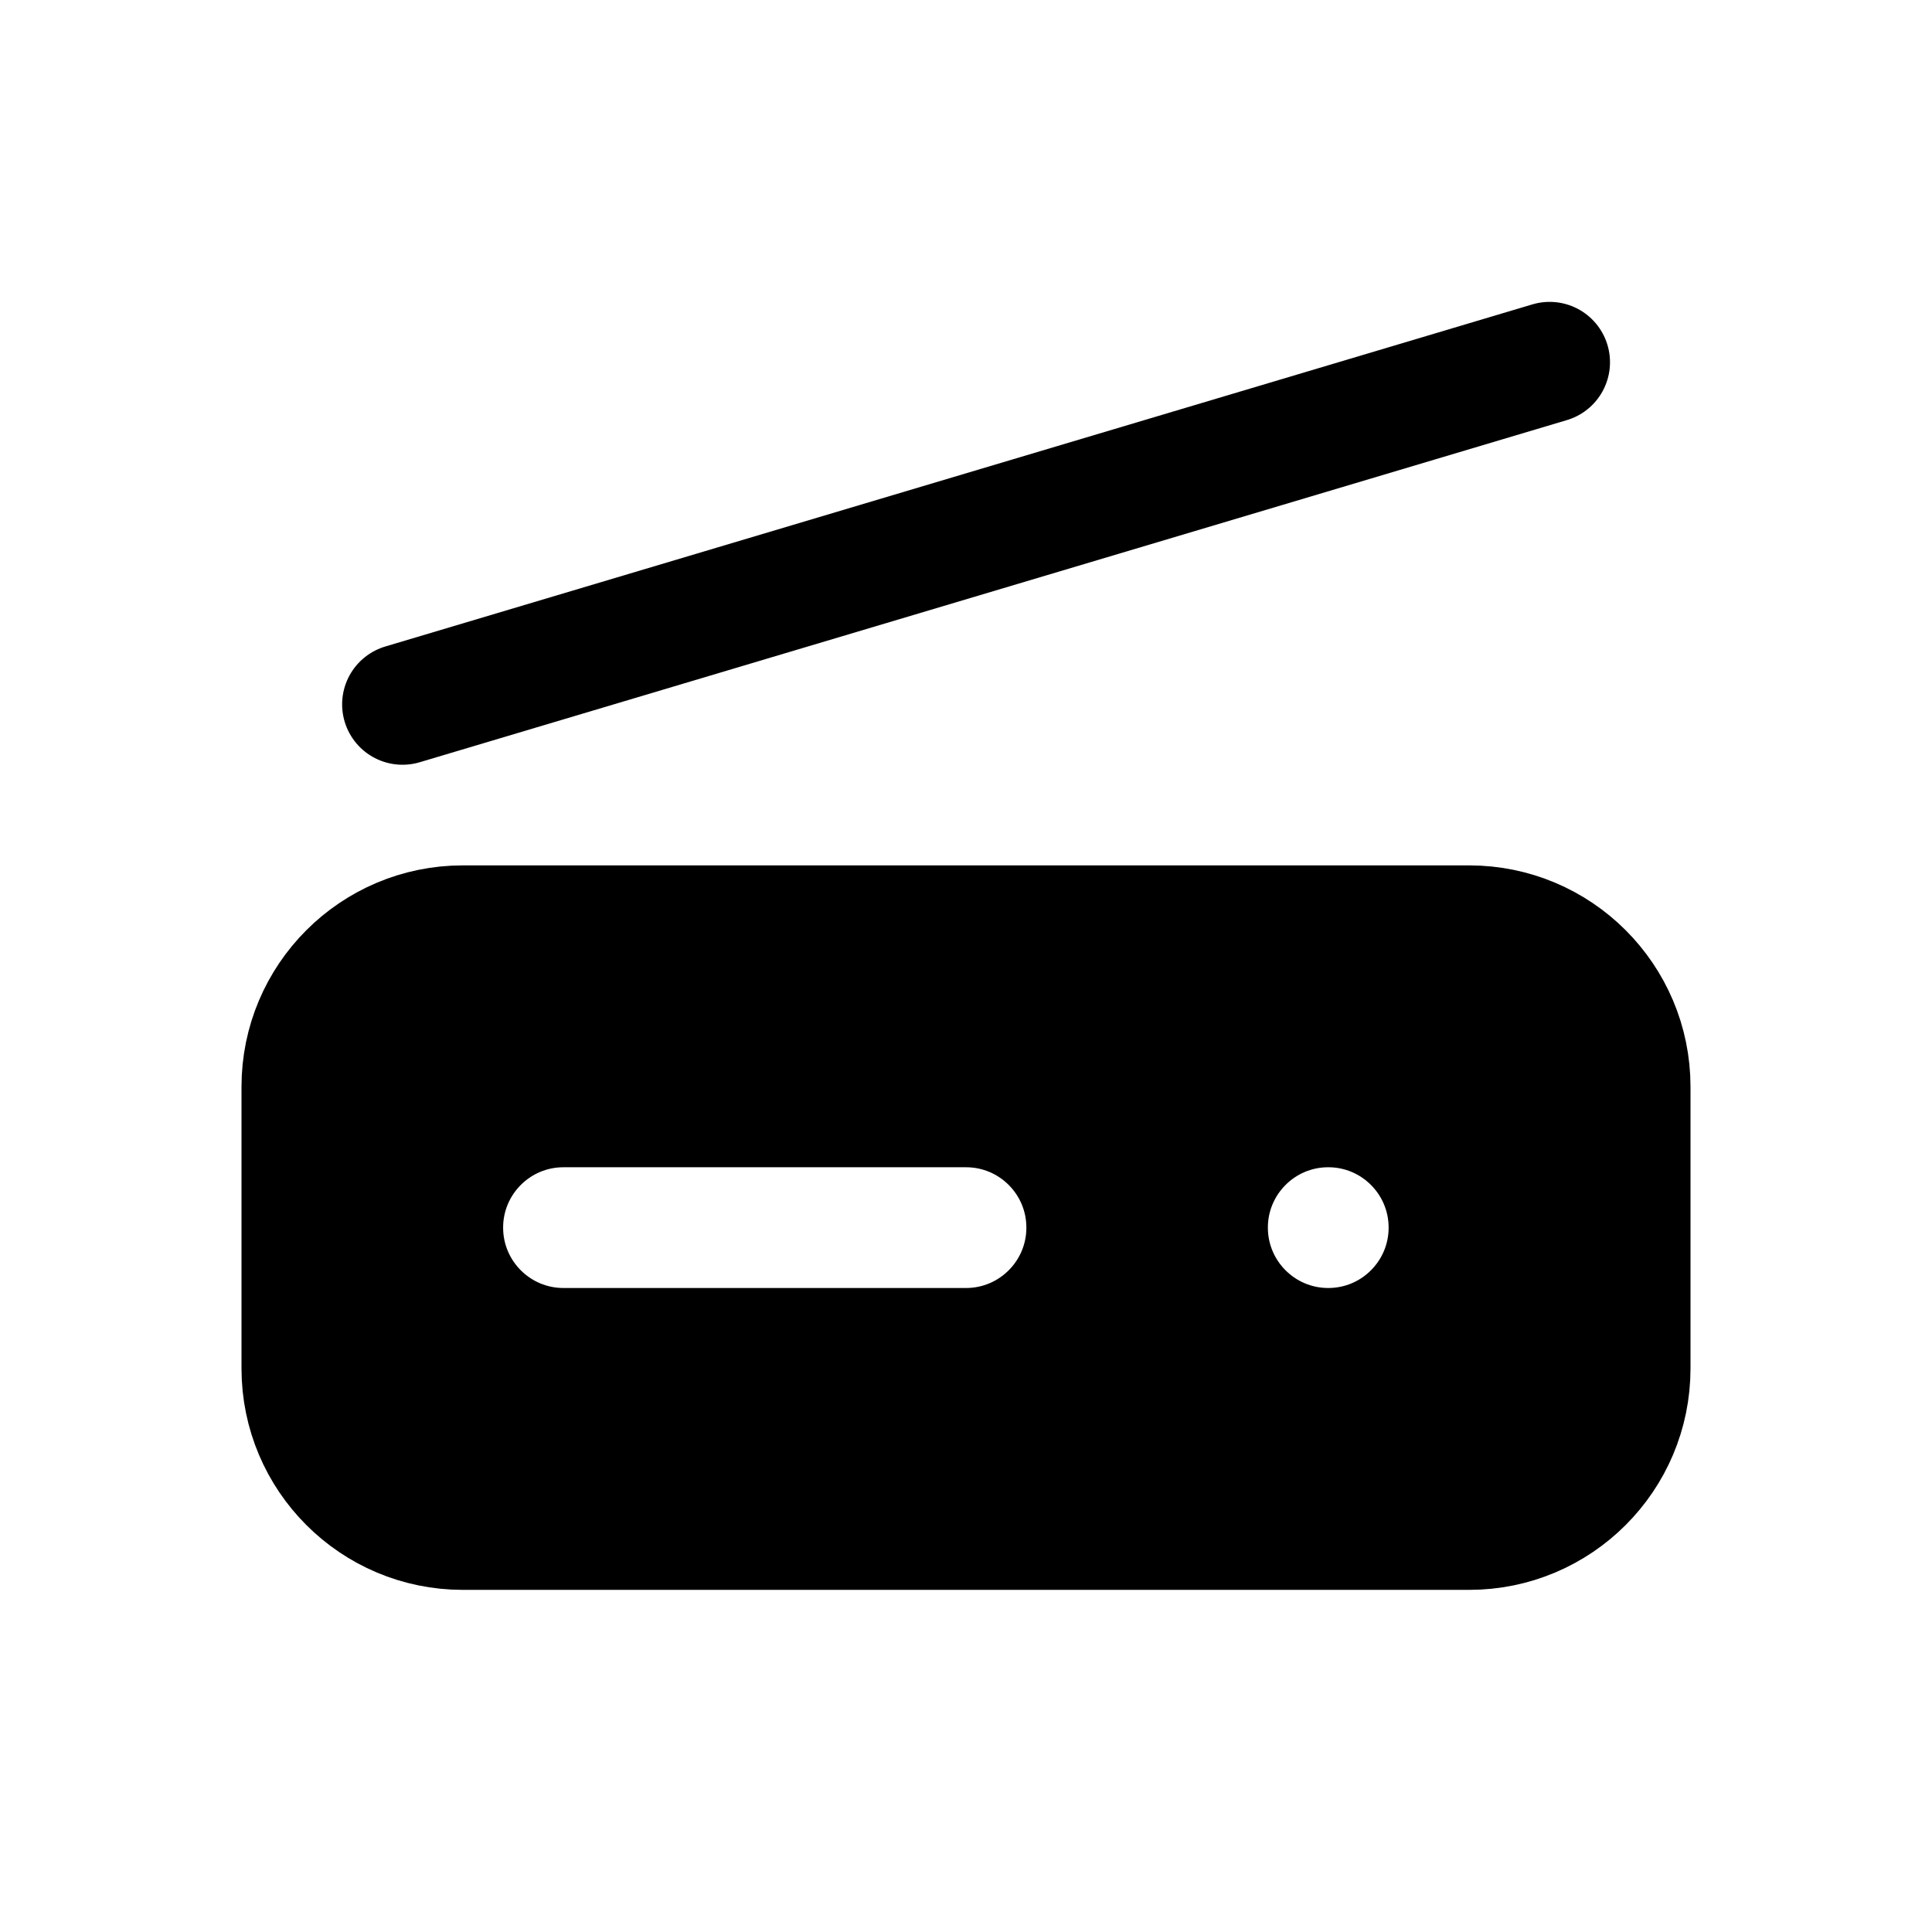
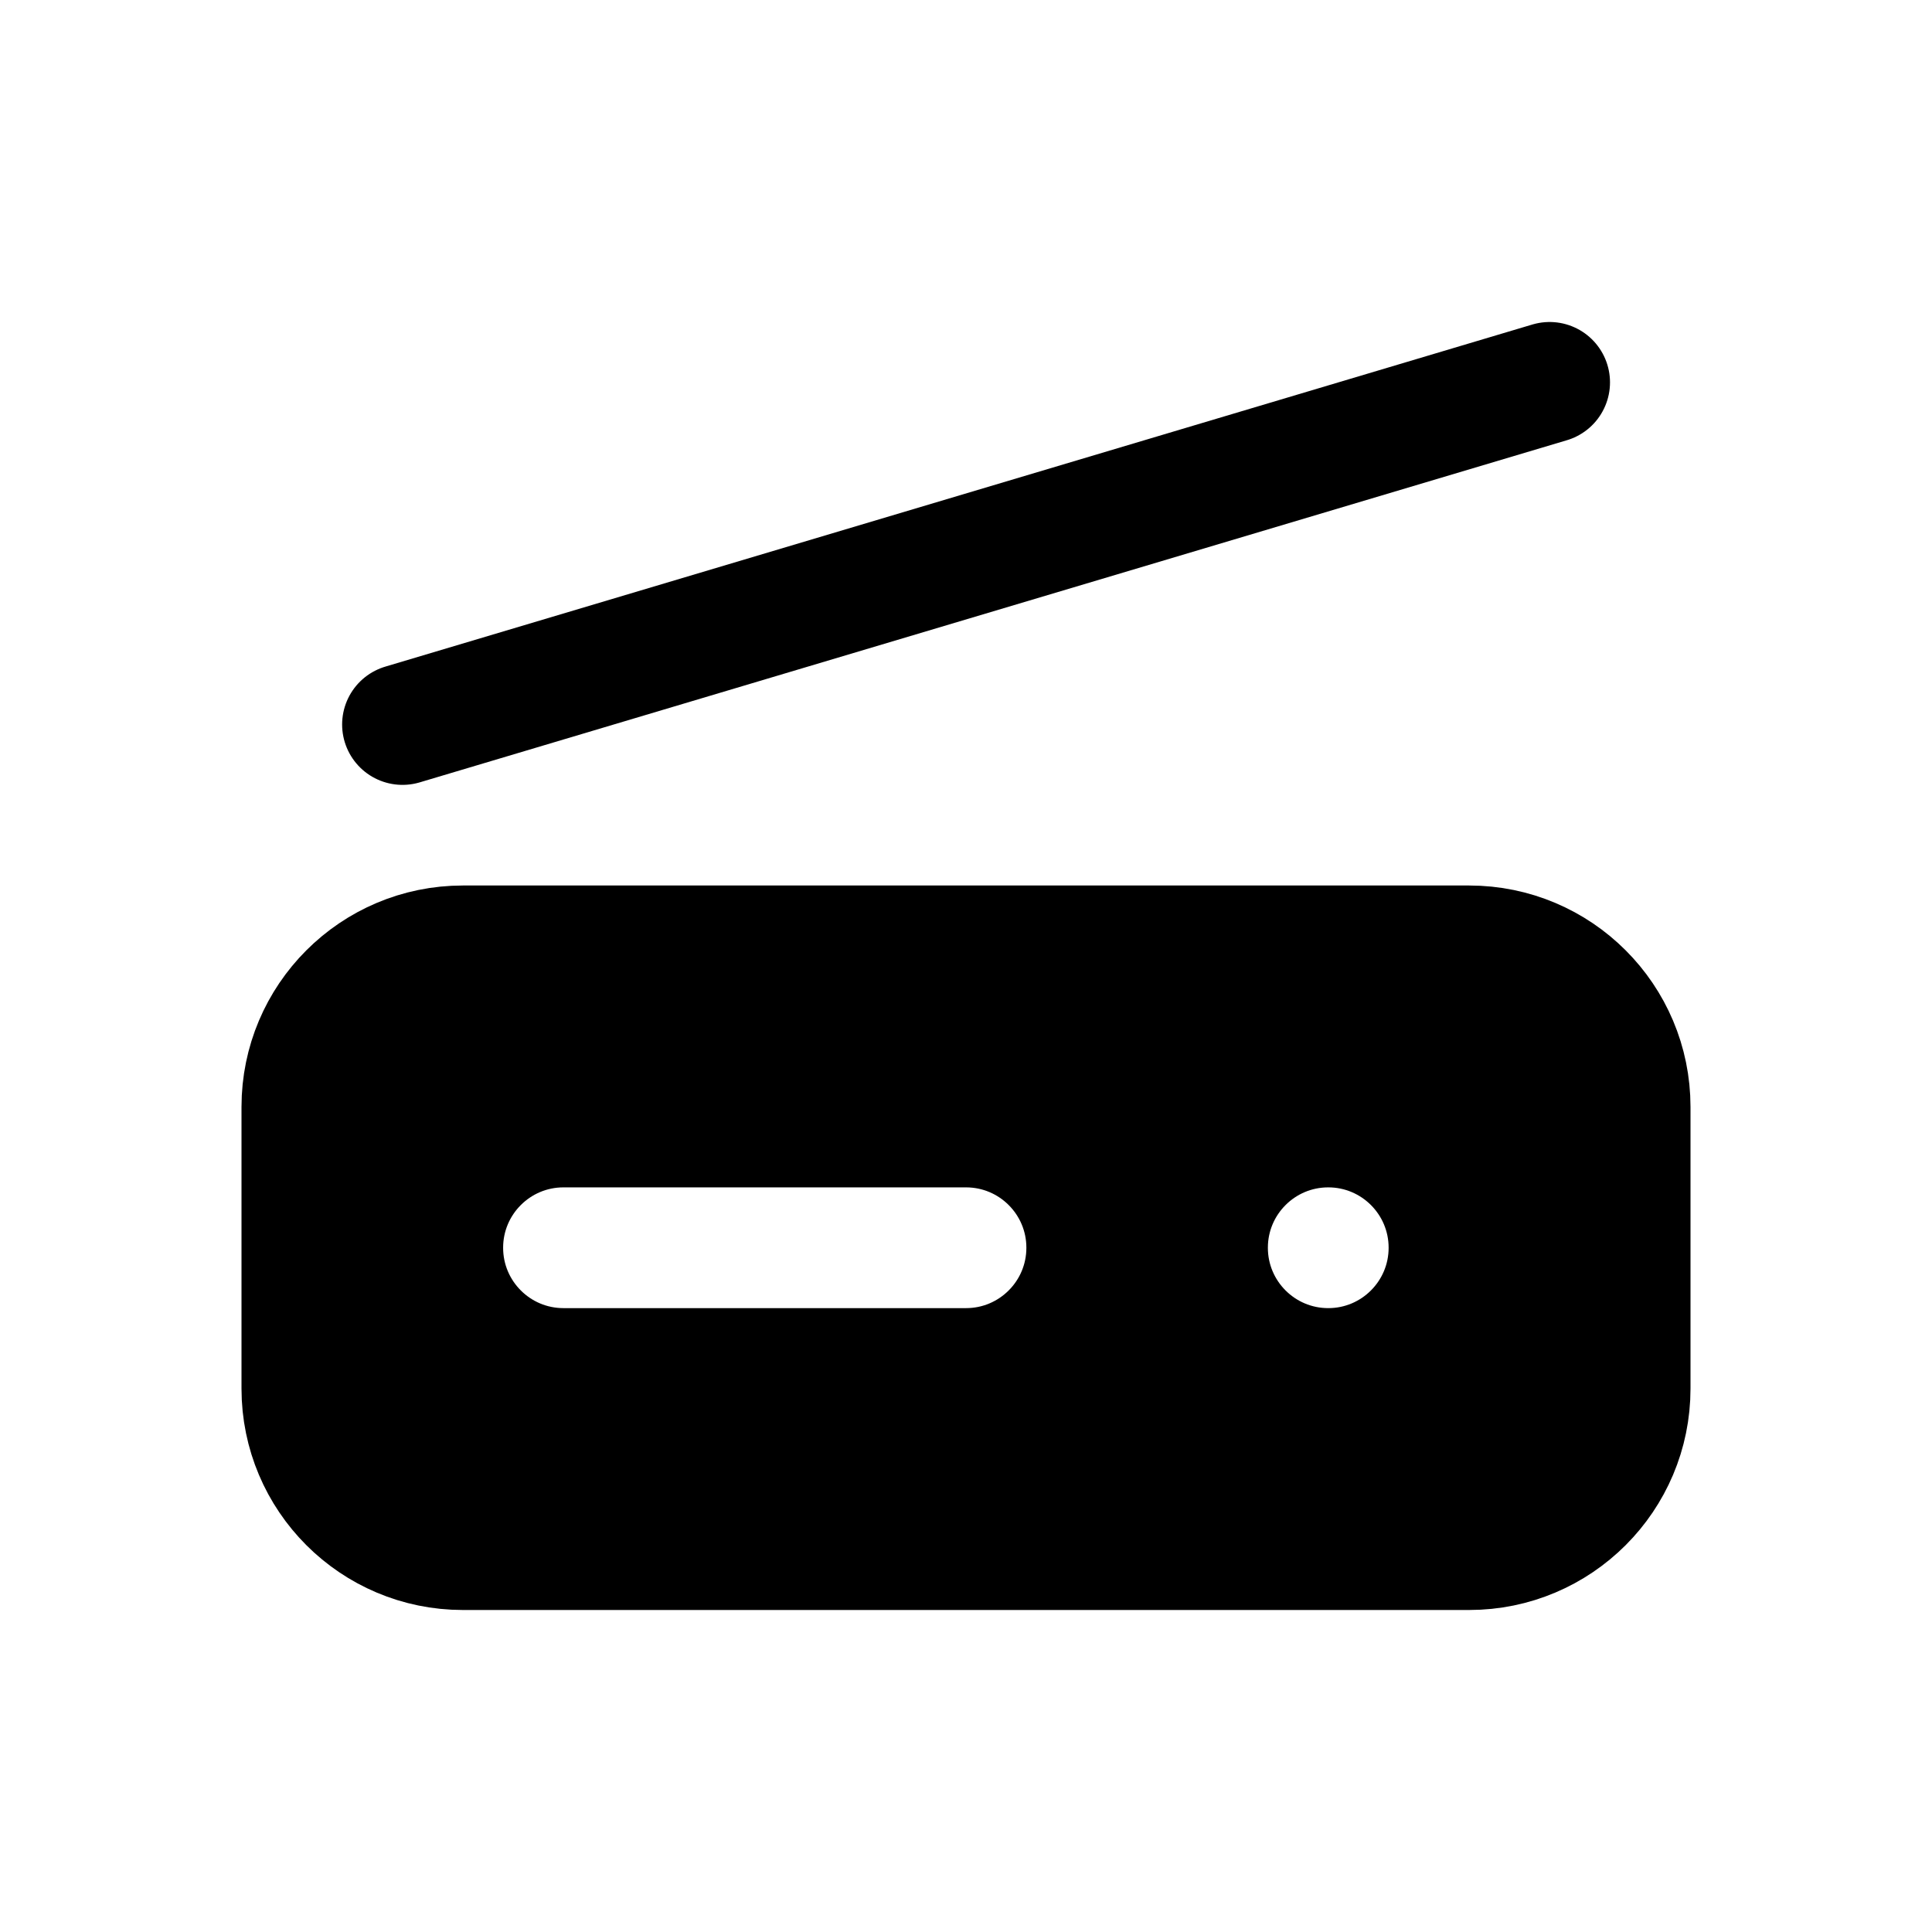
<svg xmlns="http://www.w3.org/2000/svg" viewBox="0 0 24 24" fill="currentColor" stroke="currentColor" stroke-width="1.5" stroke-linecap="round" stroke-linejoin="round" fill-rule="evenodd">
-   <path d="M5.75 11.5H18.25A2 2 0 0 1 20.25 13.5V17A2 2 0 0 1 18.25 19H5.75A2 2 0 0 1 3.75 17V13.5A2 2 0 0 1 5.75 11.5ZM7 13.75L12 13.75A1.5 1.5 0 0 1 12 16.75L7 16.75A1.5 1.5 0 0 1 7 13.75ZM16.5 13.75A1.5 1.5 0 1 1 16.5 16.75A1.5 1.5 0 1 1 16.5 13.75Z" />
-   <path fill="none" d="M5 8.75 19.25 4.5" />
+   <path d="M5.75 11.75H18.25A2 2 0 0 1 20.25 13.75V17.25A2 2 0 0 1 18.25 19.25H5.75A2 2 0 0 1 3.75 17.25V13.75A2 2 0 0 1 5.75 11.75ZM7 14L12 14A1.5 1.5 0 0 1 12 17L7 17A1.5 1.5 0 0 1 7 14ZM16.5 14A1.5 1.5 0 1 1 16.5 17A1.5 1.5 0 1 1 16.5 14Z" />
+   <path fill="none" d="M5 9 19.25 4.75" />
</svg>
